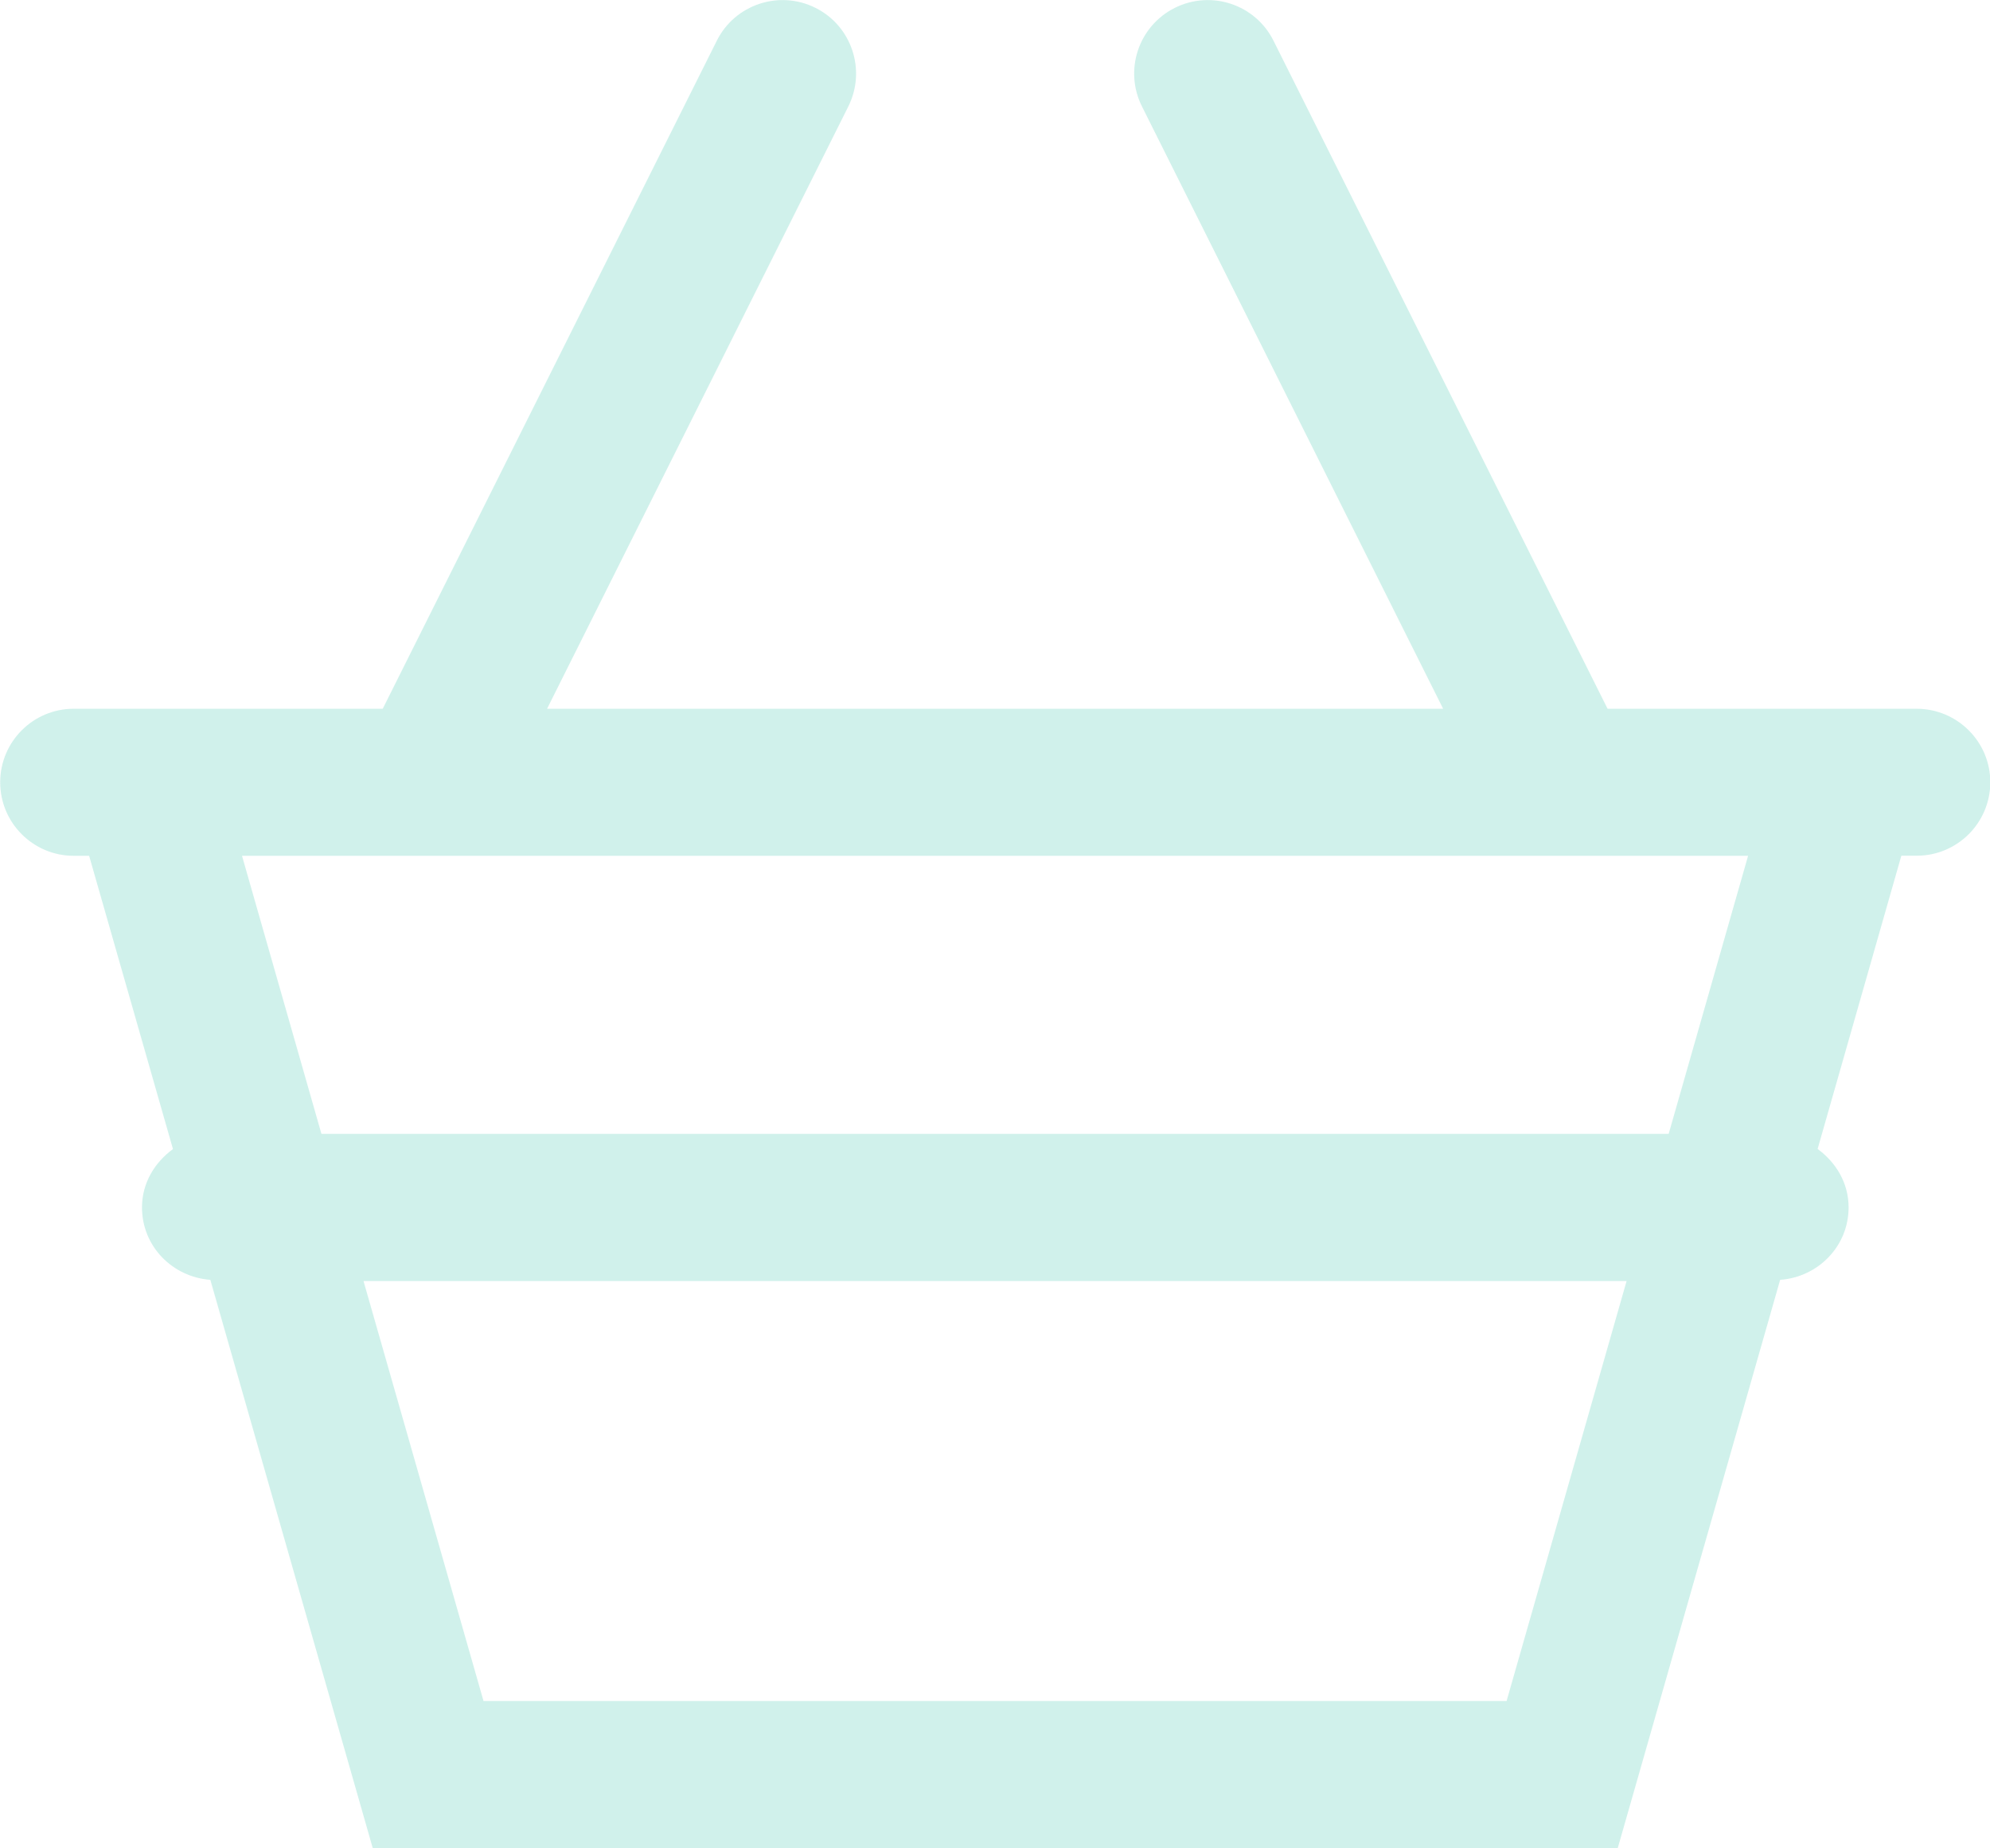
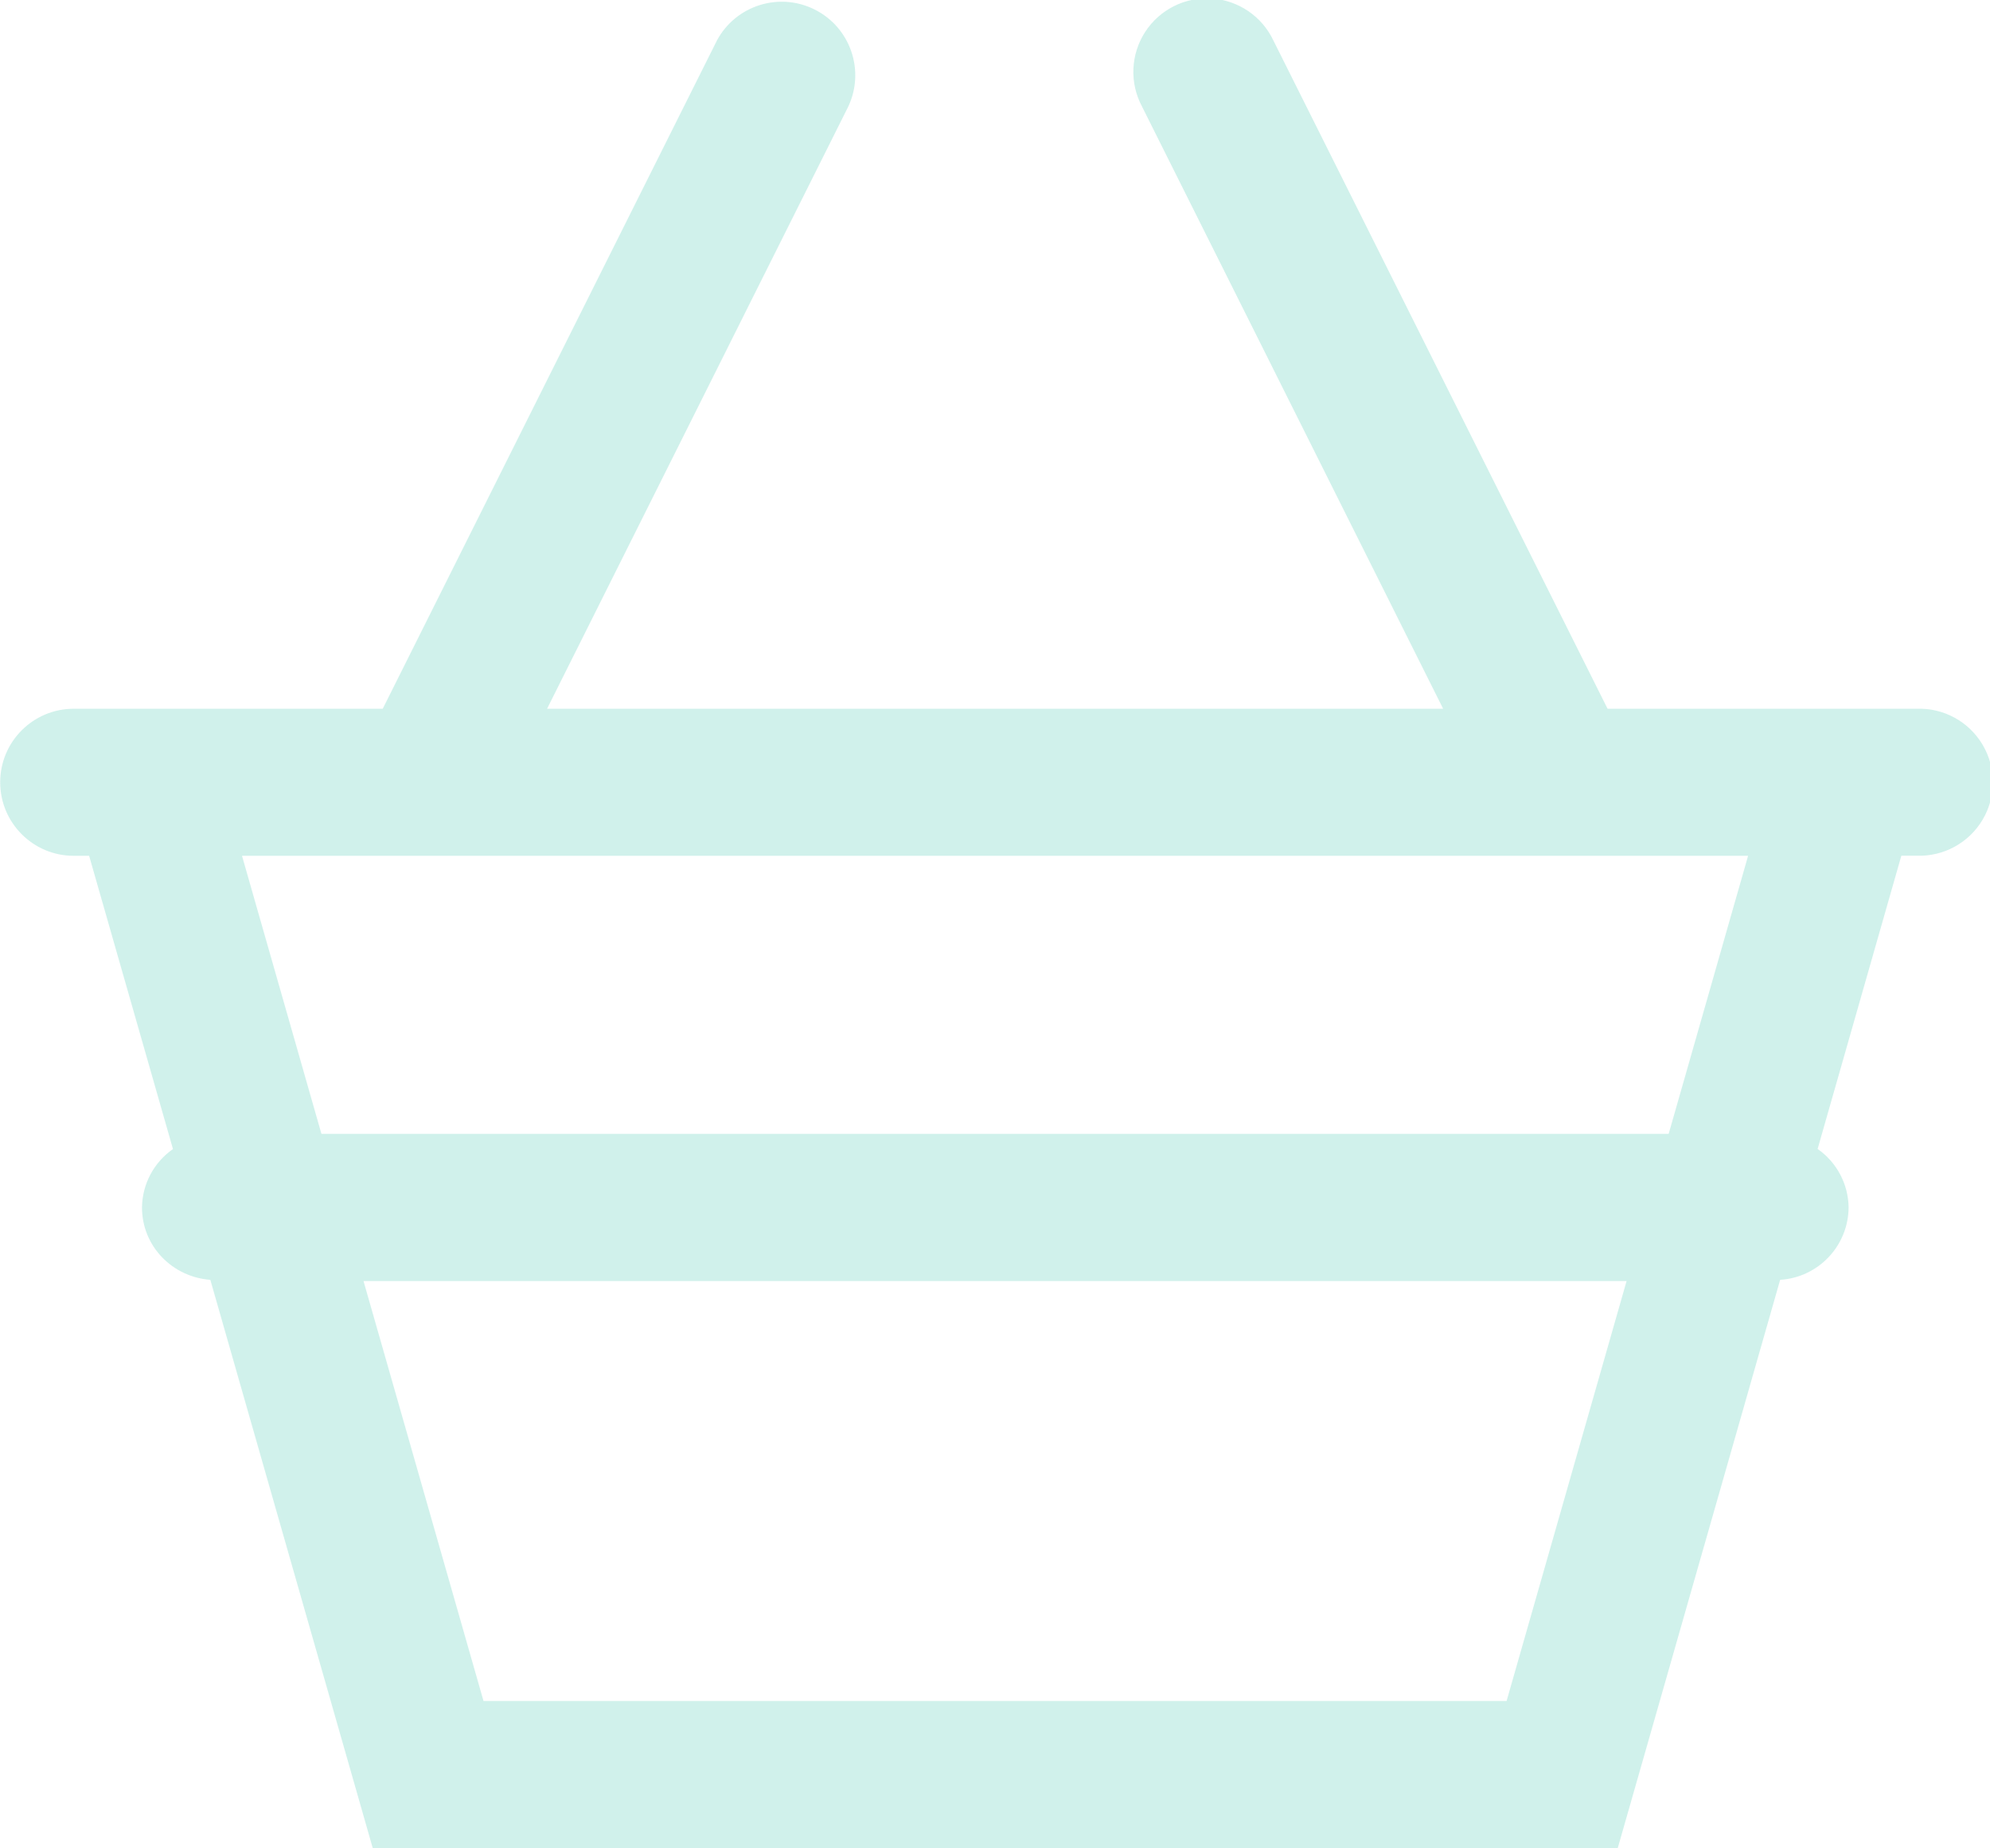
- <svg xmlns="http://www.w3.org/2000/svg" version="1.1" id="Layer_1" x="0px" y="0px" width="20.294px" height="18.849px" viewBox="264.205 370.961 20.294 18.849" enable-background="new 264.205 370.961 20.294 18.849" xml:space="preserve">
-   <path fill="rgba(99, 209, 187, 0.3)" d="M283.75,378.19h-3.151l-3.407-6.814c-0.185-0.37-0.634-0.52-1.006-0.335 c-0.371,0.186-0.521,0.636-0.335,1.006l3.071,6.143h-9.138l3.072-6.143c0.185-0.371,0.035-0.821-0.335-1.006 c-0.37-0.185-0.821-0.035-1.006,0.335l-3.407,6.814h-3.151c-0.414,0-0.75,0.336-0.75,0.75s0.336,0.75,0.75,0.75h0.157l0.855,2.991 c-0.187,0.137-0.316,0.347-0.316,0.595c0,0.396,0.309,0.71,0.697,0.739l1.656,5.795h12.697l1.656-5.795 c0.388-0.028,0.698-0.344,0.698-0.739c0-0.249-0.129-0.459-0.316-0.596l0.854-2.991h0.157c0.414,0,0.75-0.336,0.75-0.75 S284.164,378.19,283.75,378.19z M279.569,388.311h-10.433l-1.224-4.284h12.881L279.569,388.311z M281.222,382.526h-13.739 l-0.81-2.836h15.359L281.222,382.526z" />
+ <svg xmlns="http://www.w3.org/2000/svg" width="20.294" height="18.849" viewBox="264.205 370.961 20.294 18.849">
+   <path fill="rgba(99, 209, 187, 0.3)" d="M283.75 378.19h-3.151l-3.407-6.814a.75.75 0 1 0-1.341.671l3.071 6.143h-9.138l3.072-6.143a.75.75 0 0 0-1.341-.671l-3.407 6.814h-3.151a.75.75 0 0 0 0 1.5h.157l.855 2.991a.737.737 0 0 0-.316.595c0 .396.309.71.697.739l1.656 5.795h12.697l1.656-5.795a.745.745 0 0 0 .698-.739.738.738 0 0 0-.316-.596l.854-2.991h.157a.75.75 0 1 0-.002-1.499zm-4.181 10.121h-10.433l-1.224-4.284h12.881l-1.224 4.284zm1.653-5.785h-13.739l-.81-2.836h15.359l-.81 2.836z" />
</svg>
